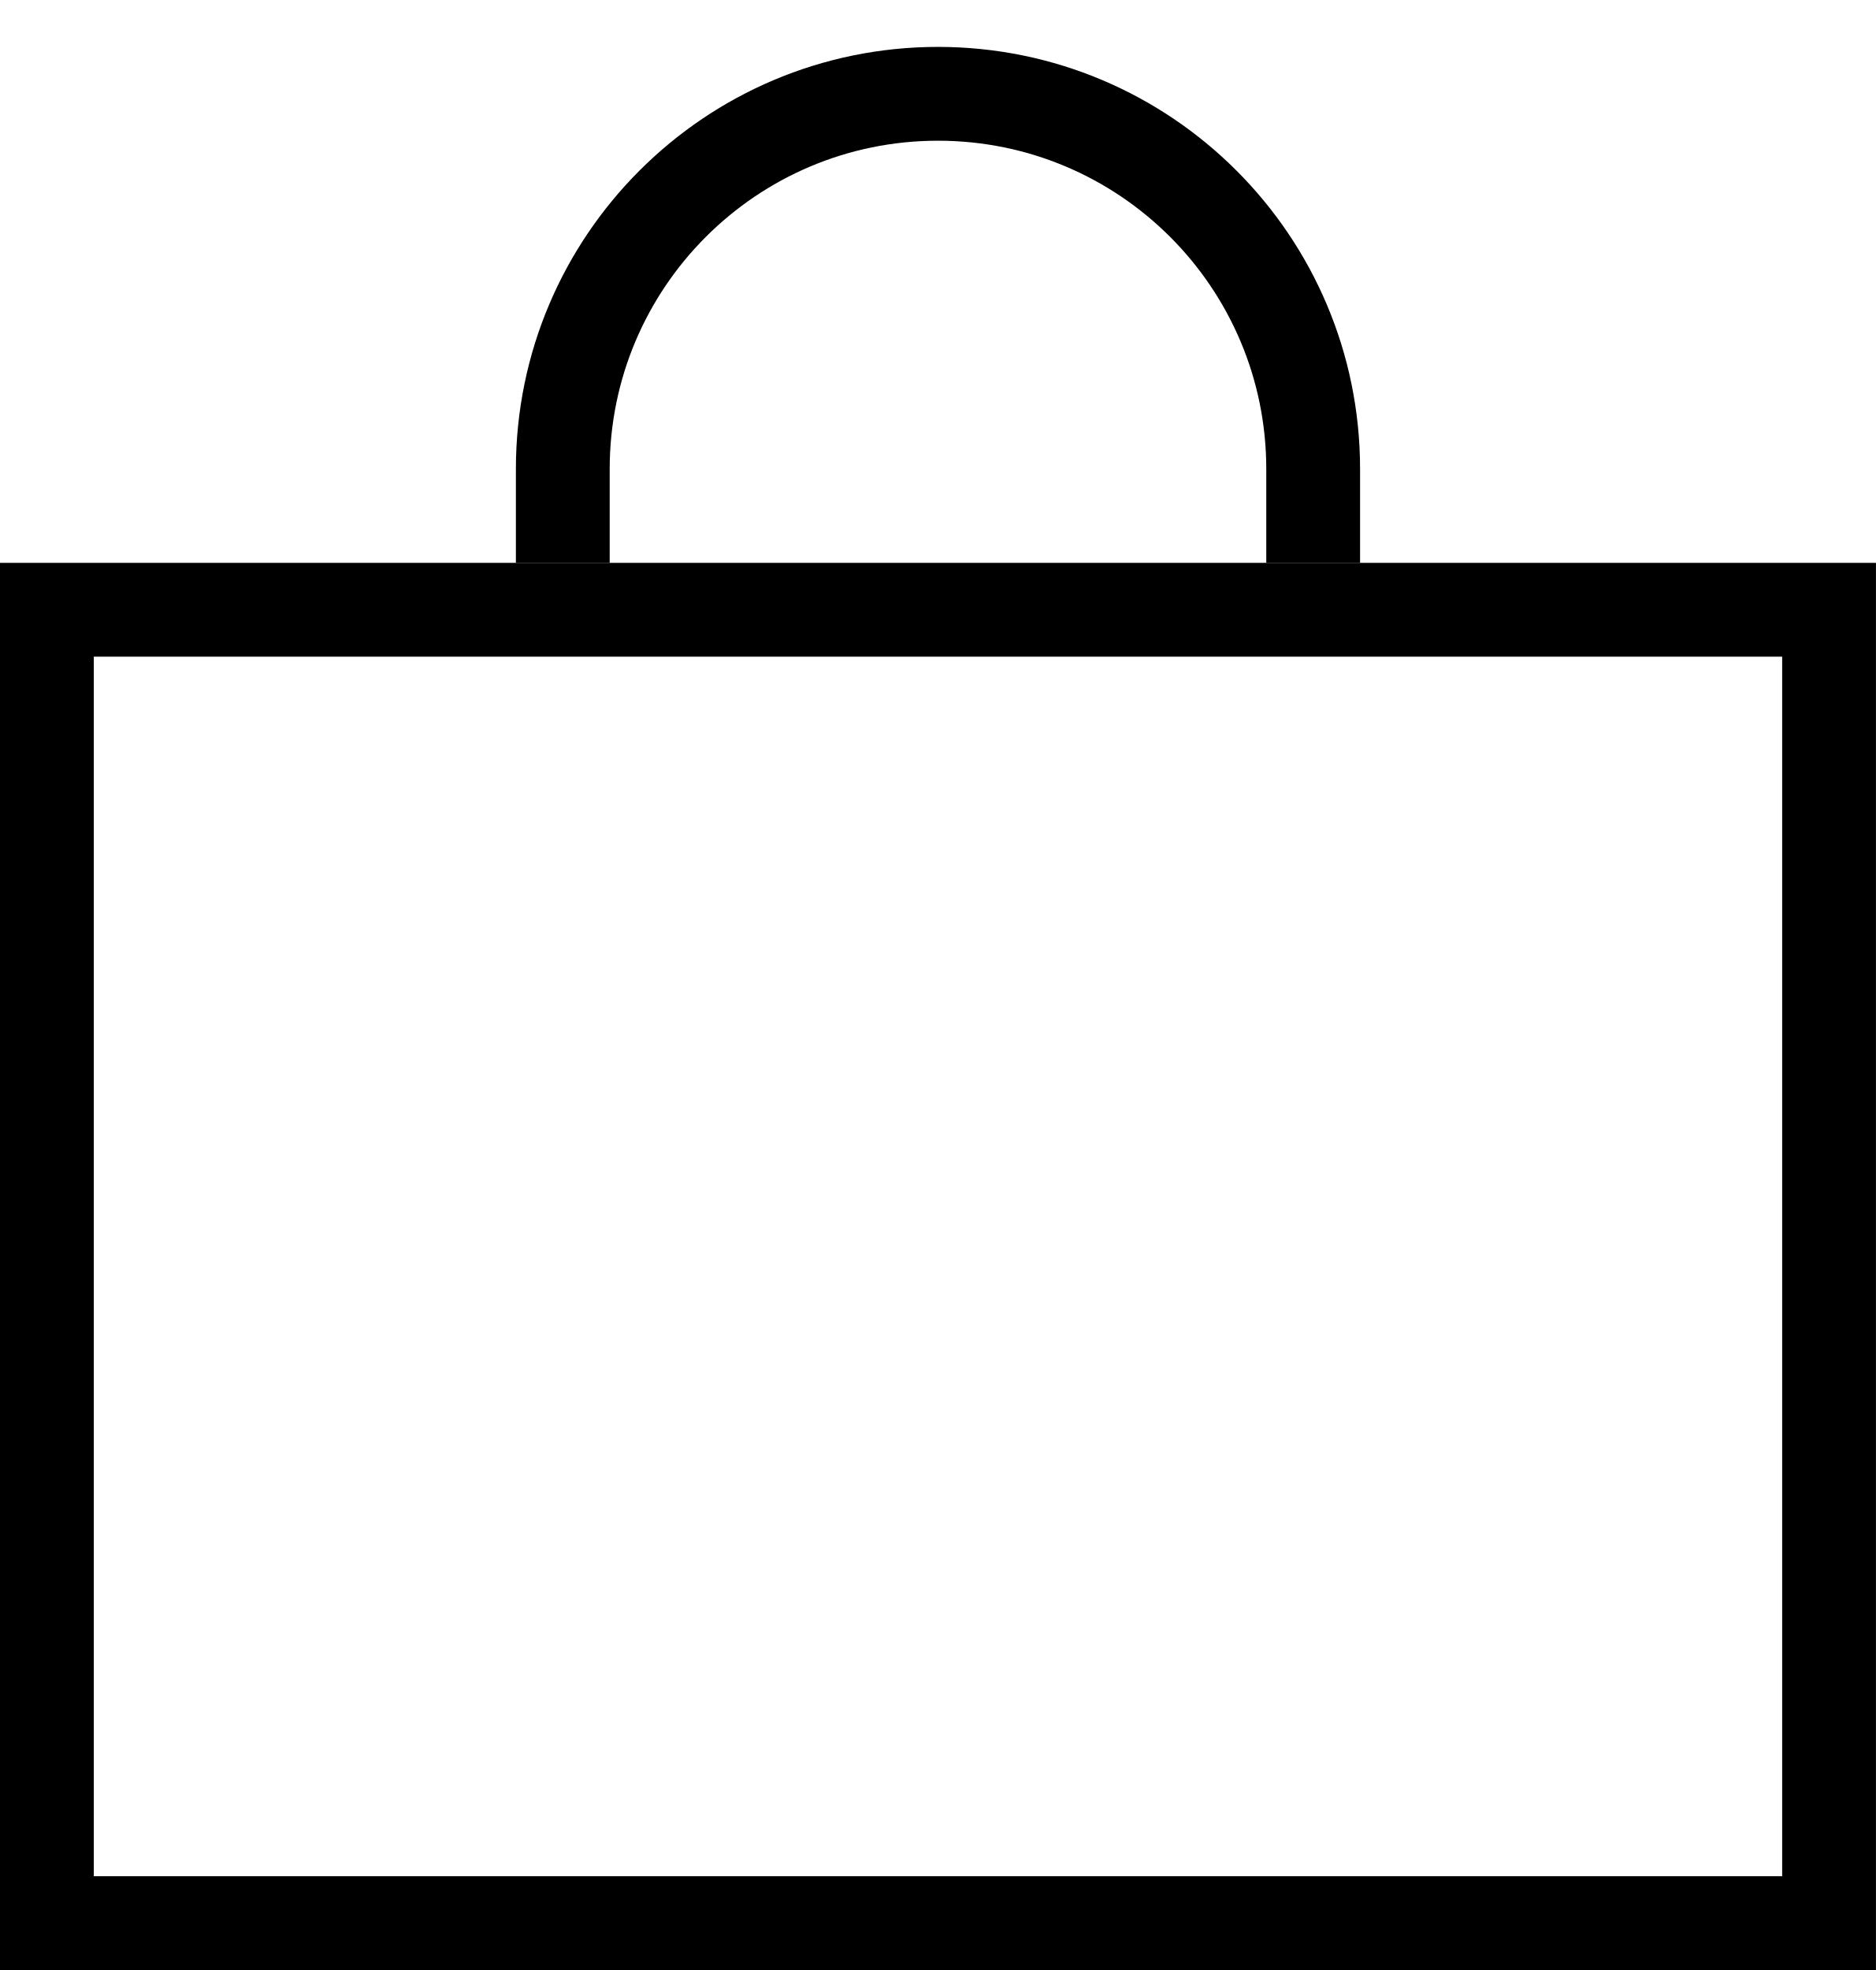
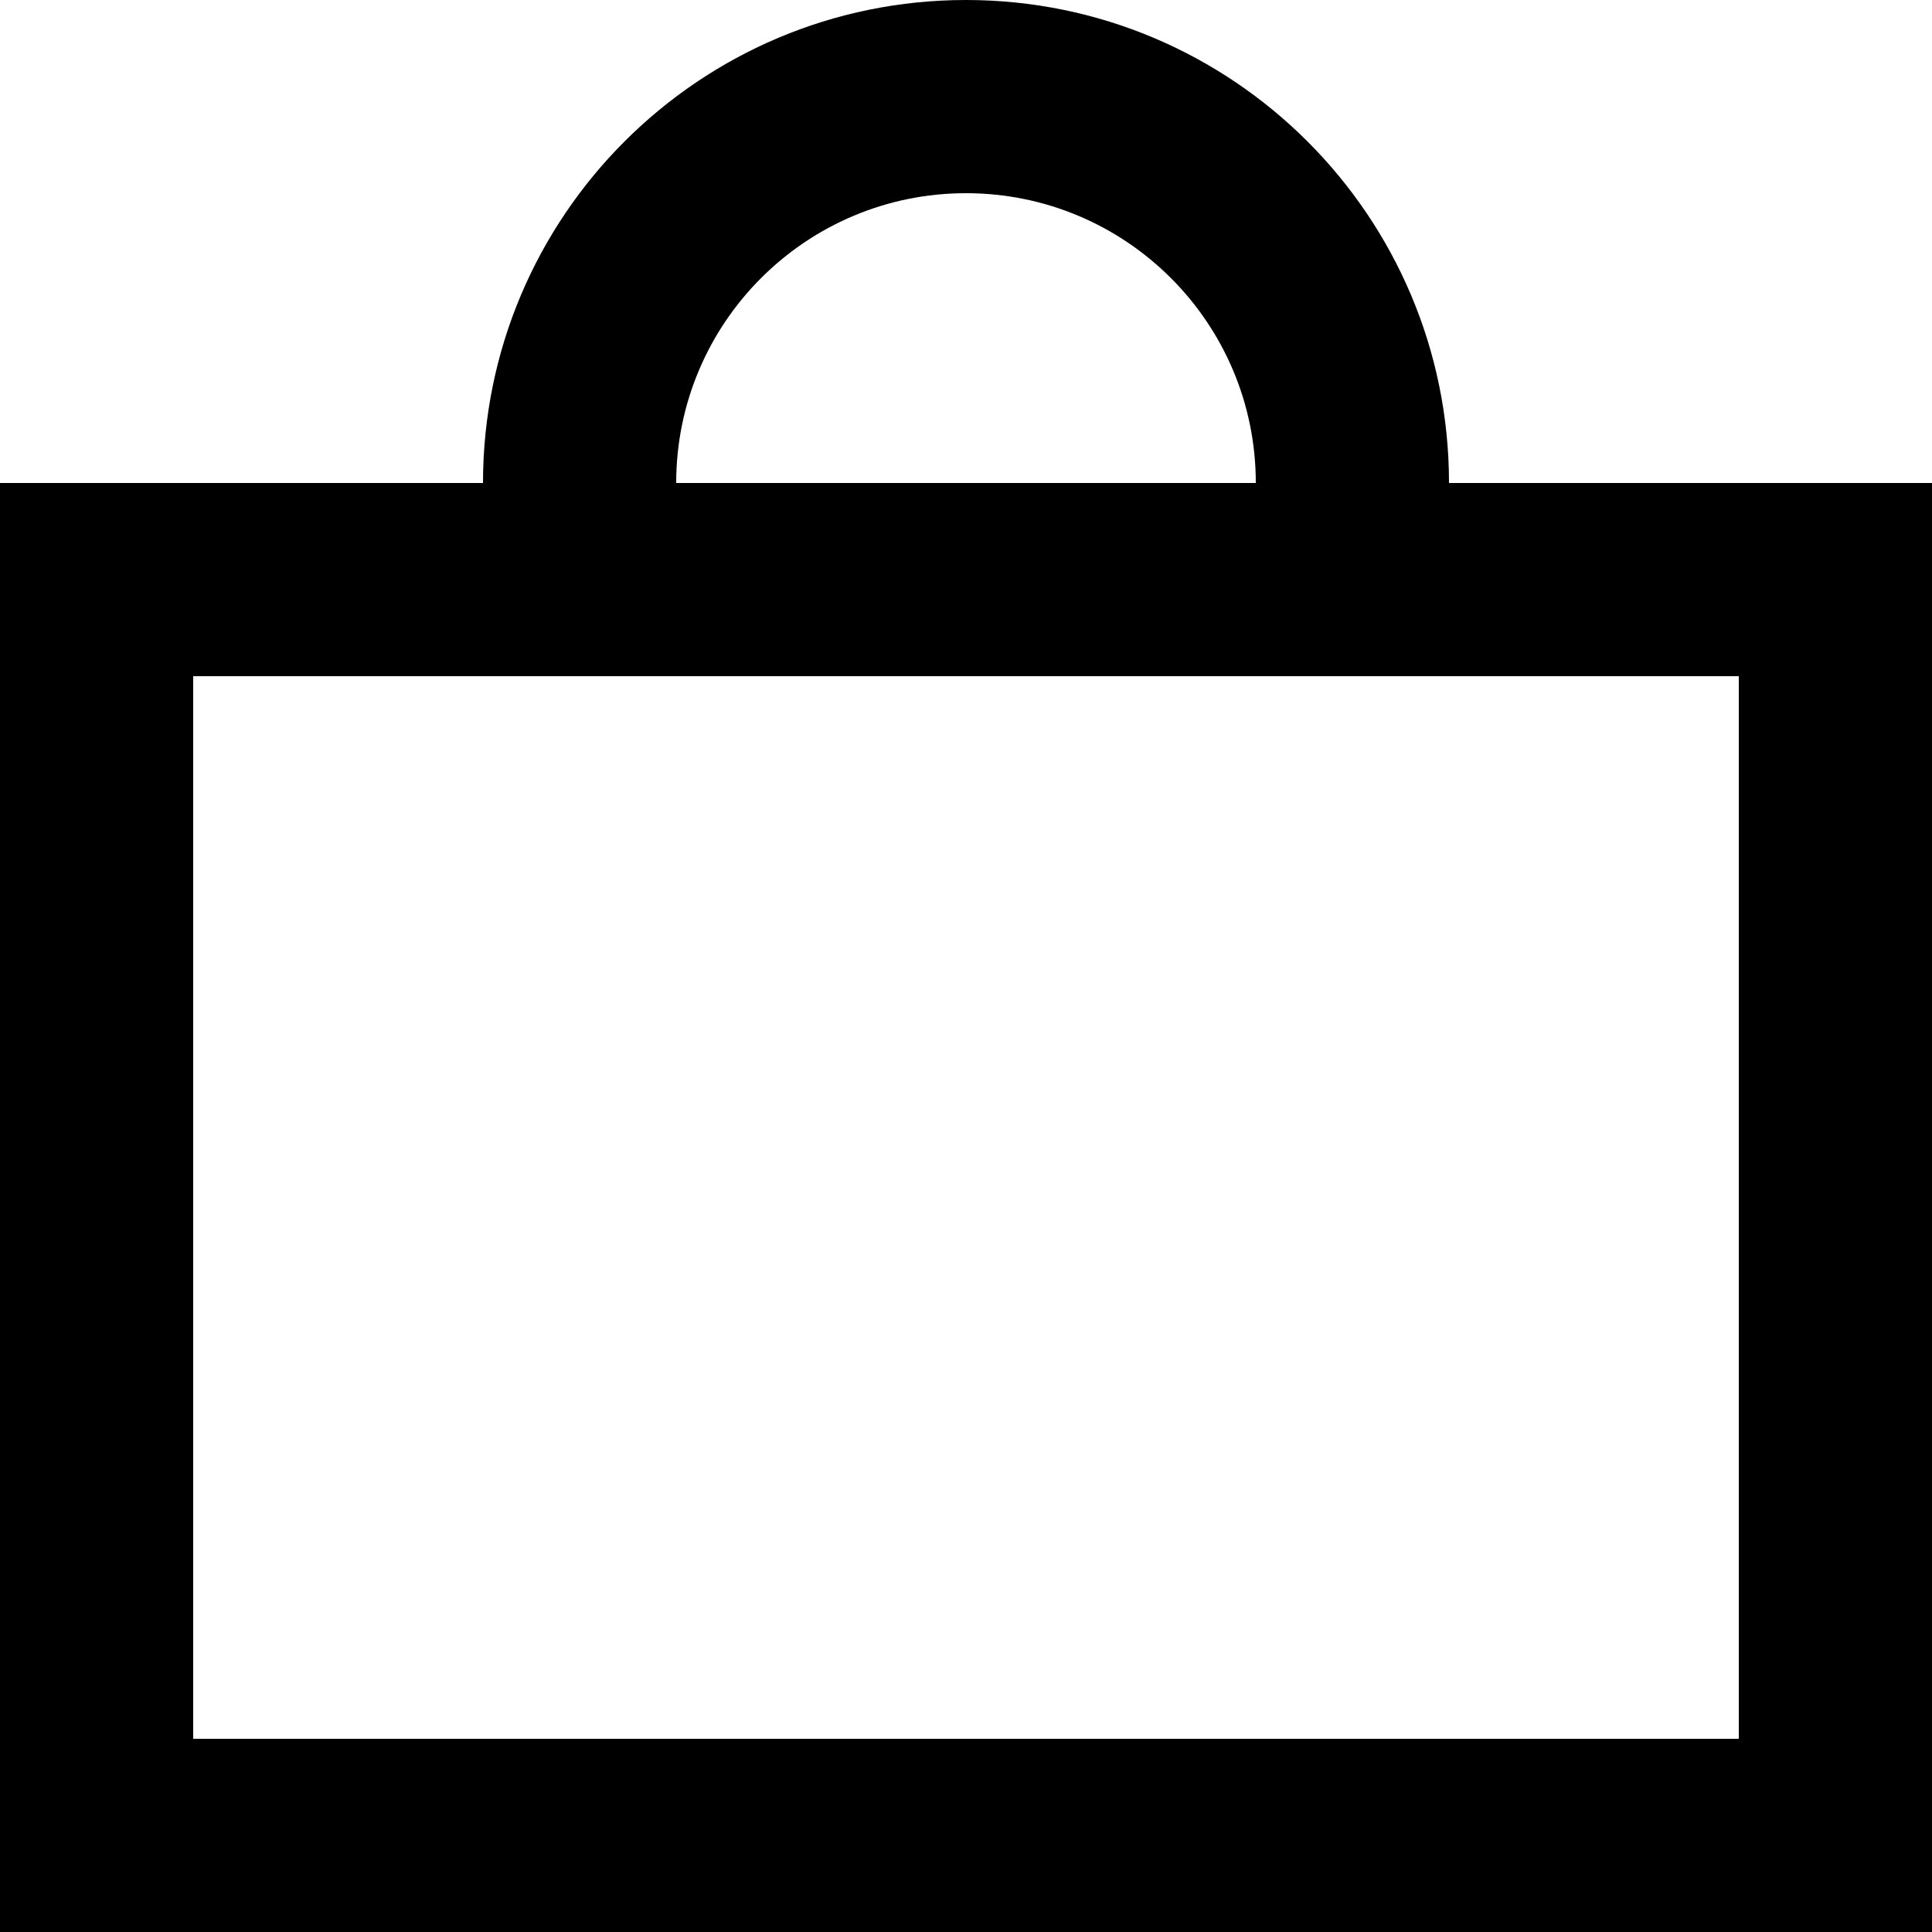
- <svg xmlns="http://www.w3.org/2000/svg" width="20" height="21" viewBox="0 0 20 21" fill="none">
-   <path fill-rule="evenodd" clip-rule="evenodd" d="M19 6.5H1V19.5H19V6.5ZM0 5.5V20.5H20V5.5H0Z" transform="translate(0 0.5)" fill="black" />
-   <path fill-rule="evenodd" clip-rule="evenodd" d="M10 1C8.067 1 6.5 2.567 6.5 4.5V5.5H5.5V4.5C5.5 2.015 7.515 0 10 0C12.485 0 14.5 2.015 14.5 4.5V5.5H13.5V4.5C13.5 2.567 11.933 1 10 1Z" transform="translate(0 0.5)" fill="black" />
+ <svg xmlns="http://www.w3.org/2000/svg" width="20" height="20" viewBox="0 0 20 20" fill="none">
+   <path d="M13 5C13 3.343 11.657 2 10 2C8.343 2 7 3.343 7 5H5C5 2.239 7.239 0 10 0C12.761 0 15 2.239 15 5H13Z" fill="black" />
+   <path fill-rule="evenodd" clip-rule="evenodd" d="M18 7H2V18H18V7ZM0 5V20H20V5H0Z" fill="black" />
</svg>
